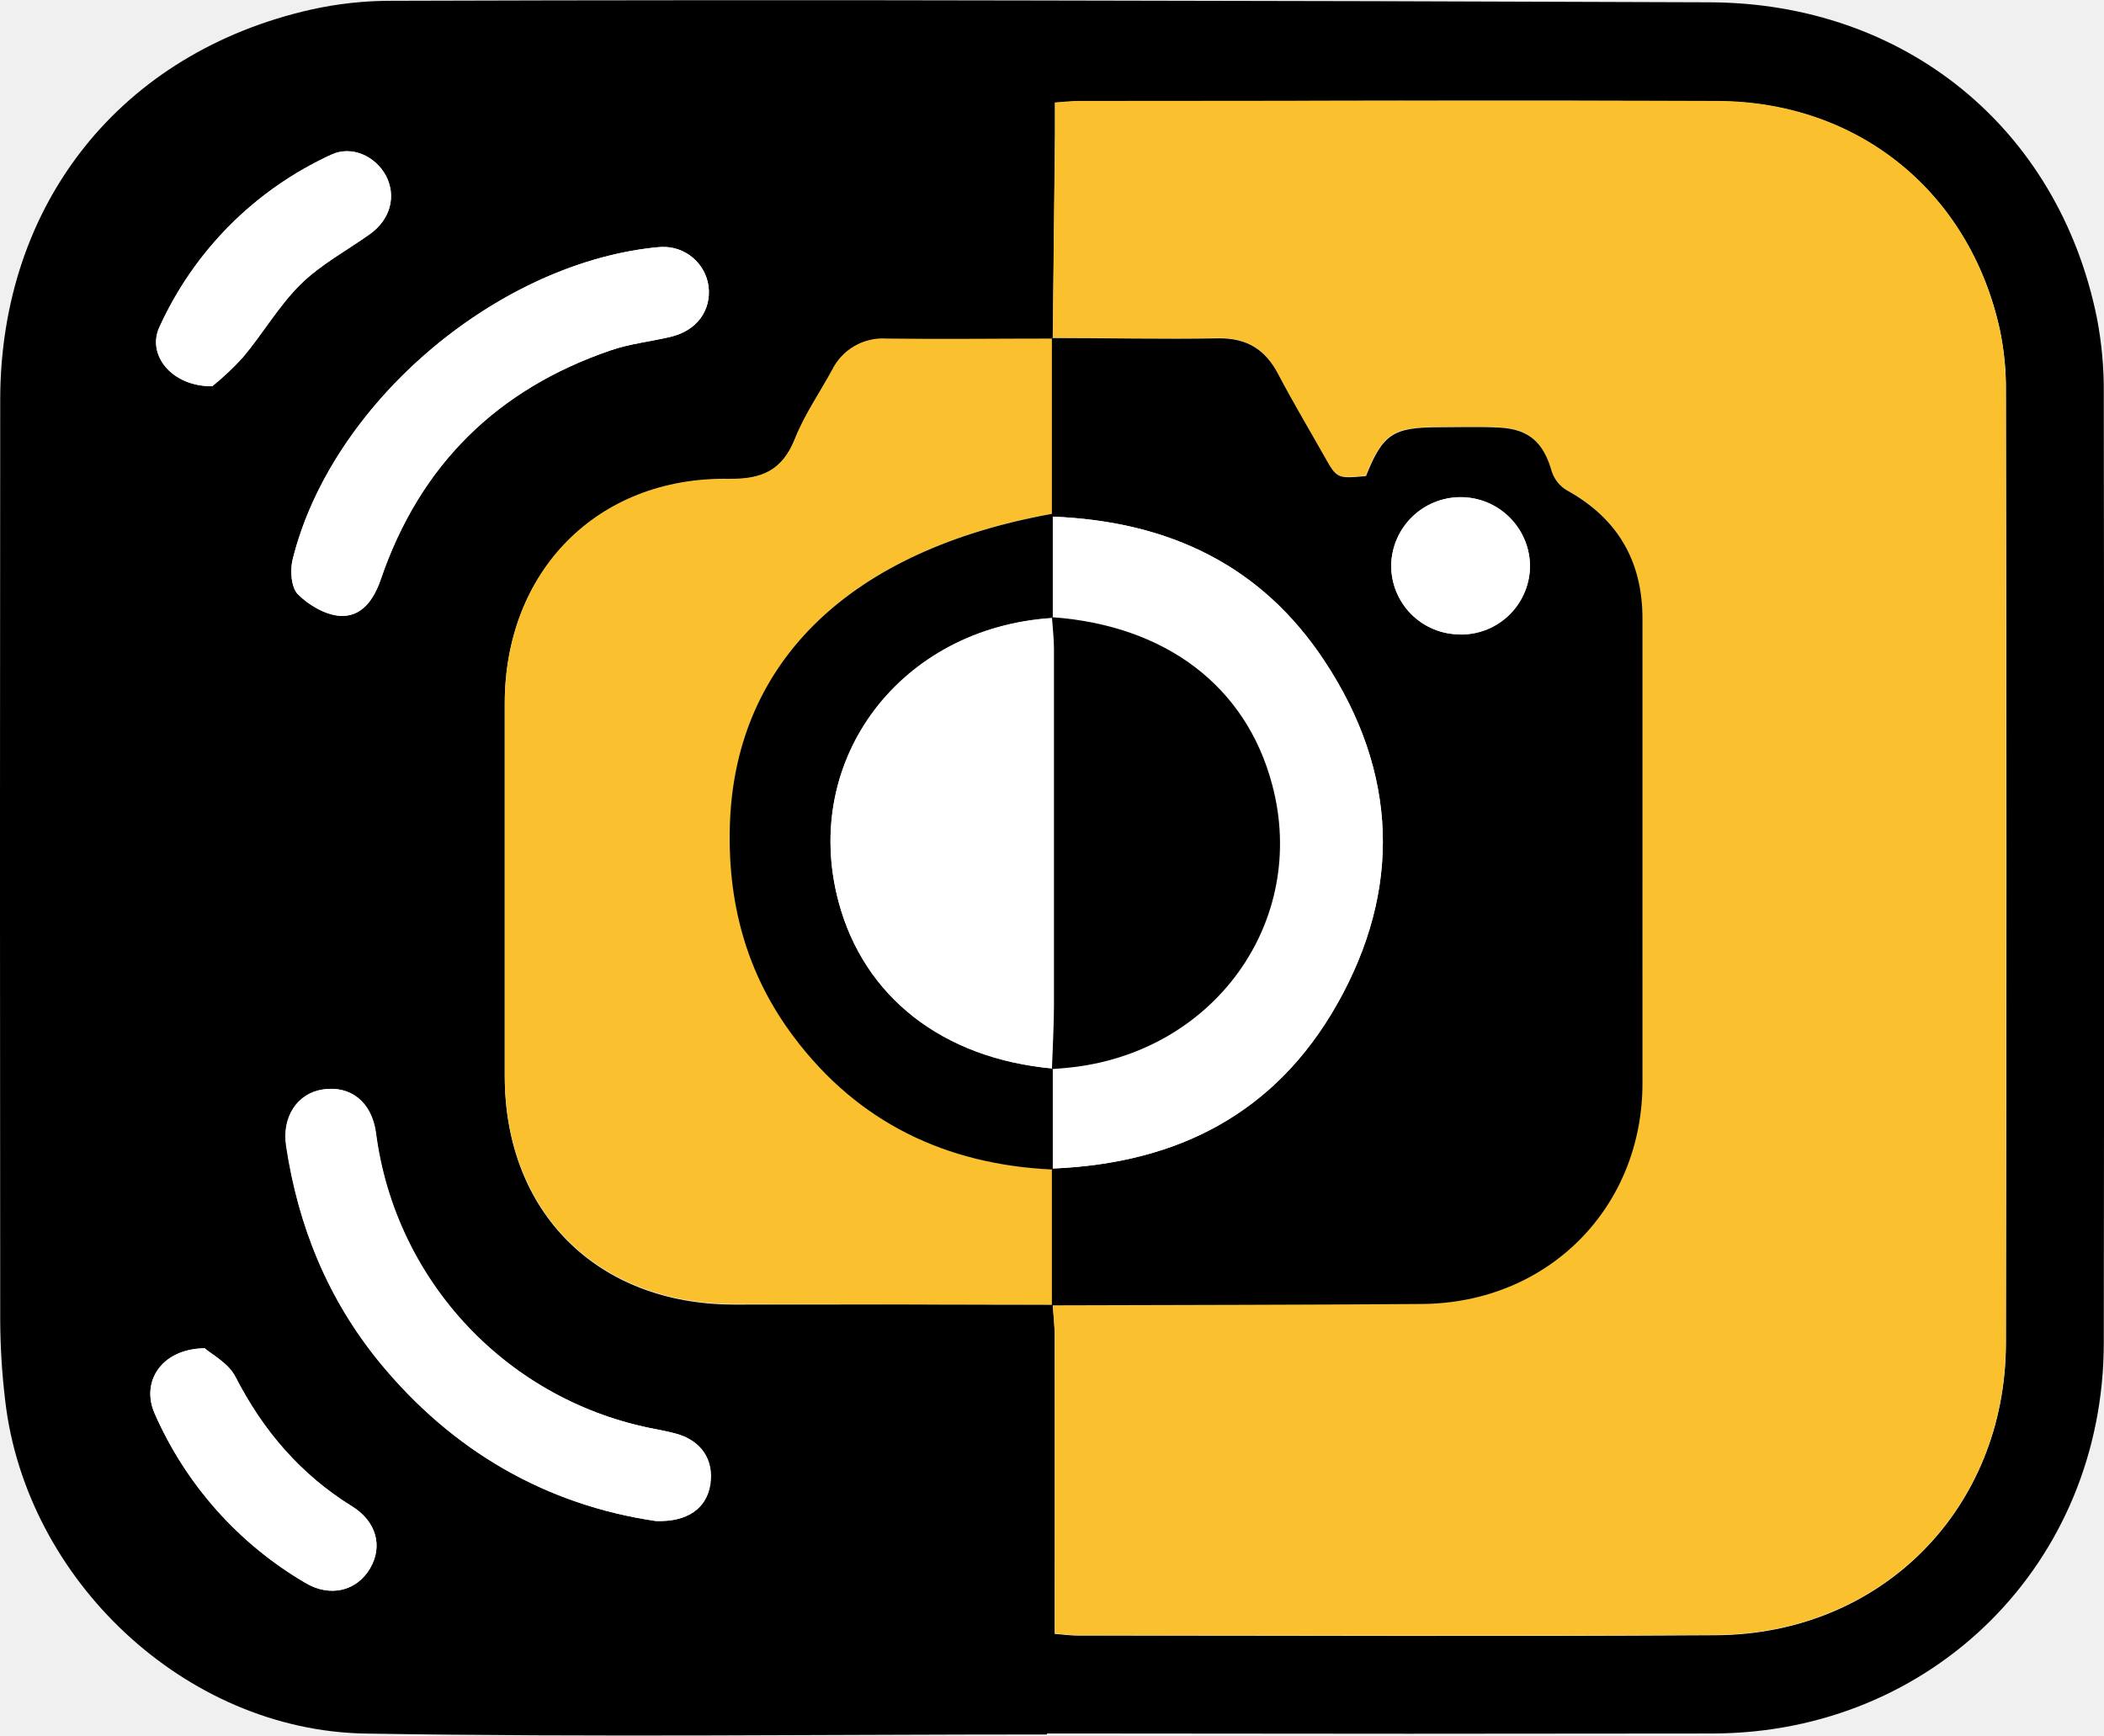
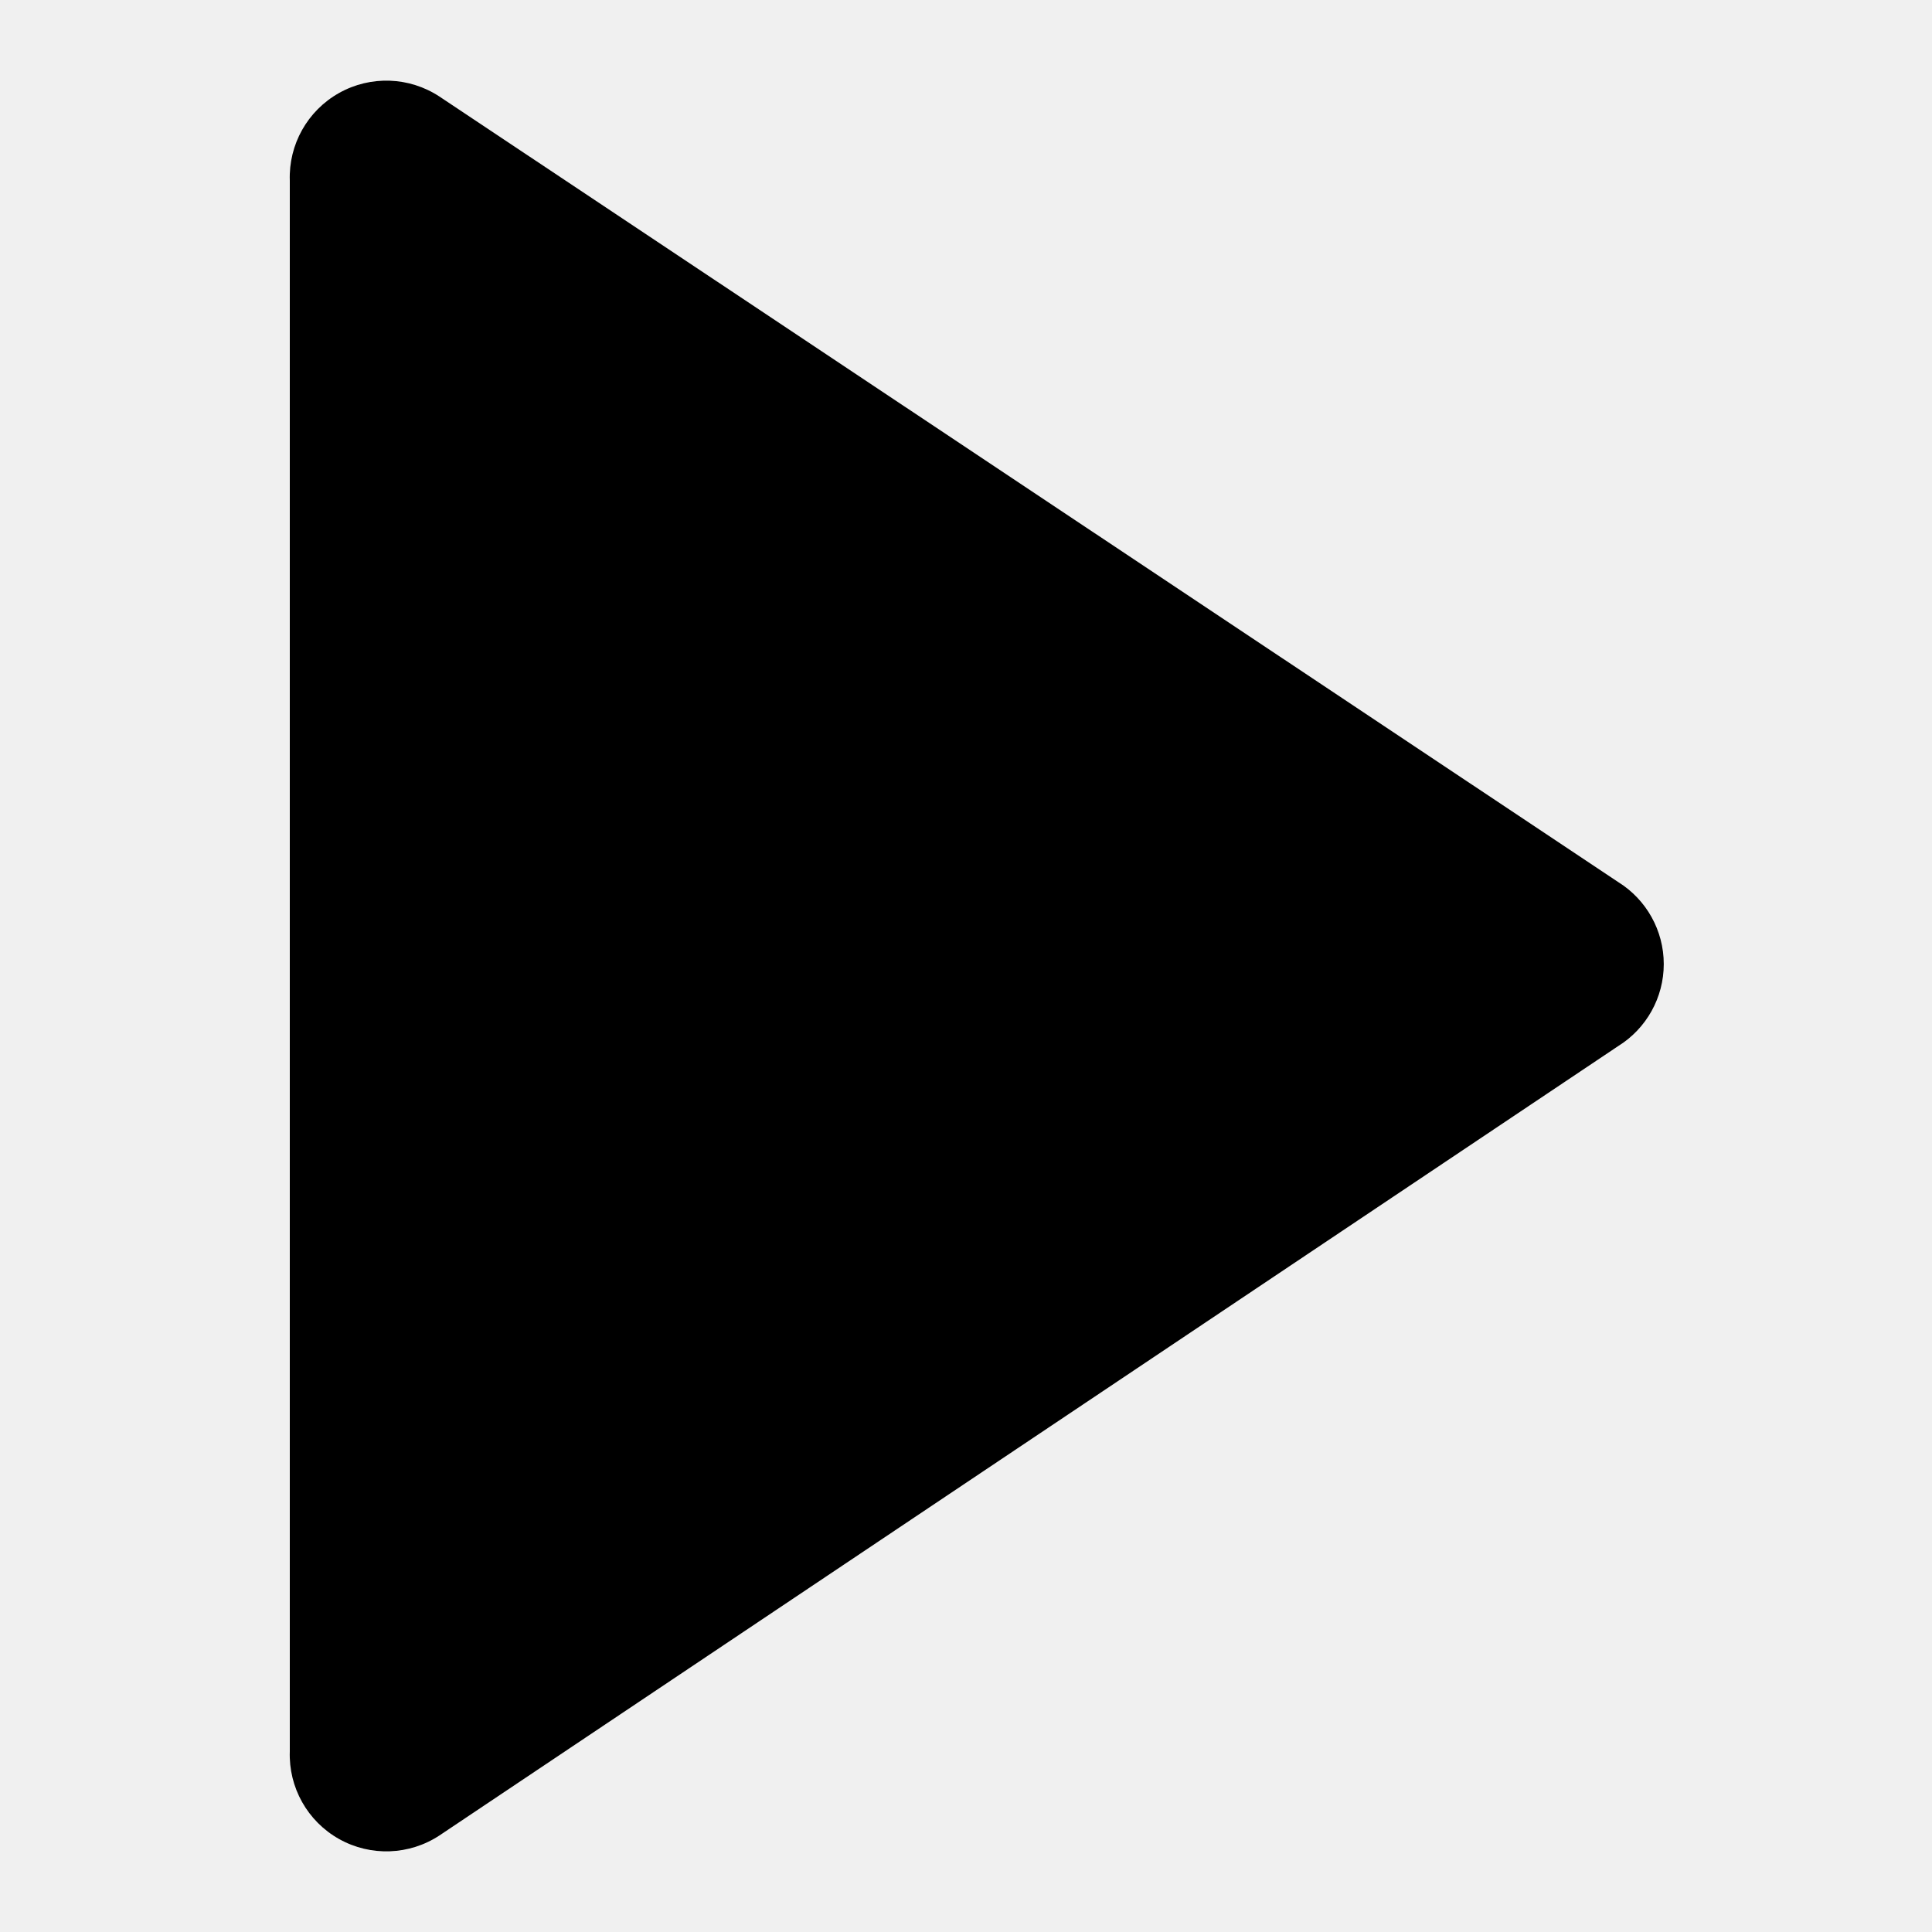
- <svg xmlns="http://www.w3.org/2000/svg" width="138.23mm" height="114.04mm" viewBox="0 0 391.84 323.25" version="1.1" id="svg28">
-   <defs id="defs32" />
-   <path d="M234.66,354.51c-42.32,0-84.64.54-126.95-.17-33.59-.56-63.21-28.66-67.08-62a130.62,130.62,0,0,1-.93-14.92q-.09-85.73,0-171.44c0-36.57,22.46-64.81,58.05-72.78a68.39,68.39,0,0,1,14.83-1.6q59.73-.19,119.46-.06,63,.09,125.94.34c36.33.09,65,23.34,72.2,58.79a71,71,0,0,1,1.28,13.89q.12,88.47,0,176.94c0,41-31.82,72.77-72.86,72.83q-56.48.09-113,0h-11Zm1.06-80.06c.14,2,.38,4,.38,5.95q.06,25,0,50v5.38c1.86.14,3,.31,4.14.31,39.66,0,79.31.19,119-.06,30.81-.19,53.89-23.49,54-54.31q.19-88.72,0-177.45a53,53,0,0,0-1.13-11.39c-5.6-25.54-26.26-42.44-52.52-42.56-39.66-.2-79.31-.06-119,0-1.3,0-2.61.16-4.44.28,0,2.16,0,4.12,0,6.08q-.19,19-.41,37.94c-10.32,0-20.64.09-31,0a10.5,10.5,0,0,0-10.14,5.88c-2.31,4.23-5.1,8.25-6.87,12.69-2.37,5.94-6.08,7.64-12.47,7.55-24.38-.35-41.58,17.23-41.6,41.76q0,34.71,0,69.41c0,25.34,17.21,42.48,42.64,42.53Q206,274.4,235.72,274.45Zm-74,40.3c6,.23,9.49-2.4,10.16-6.75.73-4.74-1.73-8.33-6.6-9.59-1.13-.29-2.28-.53-3.42-.75a64.61,64.61,0,0,1-52.25-55.28c-.79-5.67-4.72-8.83-9.94-8-4.73.77-7.55,5.15-6.75,10.49,2.25,14.95,7.78,28.52,17.37,40.27C124,301.85,141.52,311.78,161.75,314.75Zm1.14-237.3c-.5,0-1,.07-1.5.13-29.79,3.3-60.11,29.39-67.2,58.09-.51,2-.29,5.22,1,6.5,2,2,5.14,3.84,7.89,4,4,.22,6.25-3.07,7.53-6.82,7.27-21.26,21.67-35.43,42.87-42.66,3.58-1.23,7.45-1.62,11.16-2.51,4.83-1.16,7.56-4.92,7-9.45A8.48,8.48,0,0,0,162.89,77.45ZM77.79,282.58c-8.07.08-11.94,6.25-9.33,12.15a68.37,68.37,0,0,0,28,31.51c4.67,2.81,9.65,1.56,12.13-2.69,2.37-4.07,1.21-8.69-3.39-11.54-9.61-5.95-16.56-14.09-21.7-24.12C82.19,285.31,79,283.68,77.79,282.58Zm1.4-179.19A51.7,51.7,0,0,0,84.92,98c3.72-4.44,6.68-9.59,10.76-13.62,3.73-3.67,8.54-6.24,12.86-9.31,3.85-2.74,5-7.11,3-10.92-2-3.65-6.38-5.67-10.17-3.89a64.75,64.75,0,0,0-32,32.12C67,97.49,71.57,103.46,79.19,103.39Z" transform="translate(-39.66 -31.46)" id="path4" />
-   <path d="M235.71,94.55q.21-19,.41-37.94c0-2,0-3.92,0-6.08,1.83-.12,3.14-.28,4.44-.28,39.66,0,79.31-.15,119,0,26.26.12,46.92,17,52.52,42.56a53,53,0,0,1,1.13,11.39q.1,88.73,0,177.45c-.07,30.82-23.15,54.12-54,54.31-39.66.25-79.31.07-119,.06-1.14,0-2.28-.17-4.14-.31v-5.38q0-25,0-50c0-2-.24-4-.38-5.95l-.16.13c23-.07,45.94-.08,68.91-.24,23.39-.16,41-17.84,41.06-41.17.06-28.8,0-57.6,0-86.4,0-10.81-4.61-18.77-14.11-24a6.32,6.32,0,0,1-2.77-3.45c-1.53-5.4-4.21-7.93-9.79-8.22-3.82-.2-7.65-.08-11.48-.06-8.35,0-10.25,1.33-13.34,9.09-5.43.5-5.42.49-7.82-3.78-2.85-5.06-5.84-10-8.53-15.19-2.41-4.62-5.88-6.77-11.2-6.68-10.31.19-20.63,0-30.95-.06Z" transform="translate(-39.66 -31.46)" fill="#fff" id="path6" style="fill:#fbc02d;fill-opacity:1" />
-   <path d="M235.72,274.45q-29.7-.06-59.41-.12c-25.43-.05-42.62-17.19-42.64-42.53q0-34.71,0-69.41c0-24.53,17.22-42.11,41.6-41.76,6.39.09,10.1-1.61,12.47-7.55,1.77-4.44,4.56-8.46,6.87-12.69a10.5,10.5,0,0,1,10.14-5.88c10.32.13,20.64,0,31,0l-.14-.14v32.75c-37.41,6.75-58.75,27.32-59.95,57.33-.59,14.86,3,28.38,12,40.25,12,15.85,28.31,23.62,47.95,24.54v25.3Z" transform="translate(-39.66 -31.46)" fill="#fff" id="path8" style="fill:#fbc02d;fill-opacity:1" />
-   <path d="M161.75,314.75c-20.23-3-37.77-12.9-51.43-29.6C100.73,273.4,95.2,259.83,93,244.88c-.8-5.34,2-9.72,6.75-10.49,5.22-.84,9.15,2.32,9.94,8a64.61,64.61,0,0,0,52.25,55.28c1.14.22,2.29.46,3.42.75,4.87,1.26,7.33,4.85,6.6,9.59C171.24,312.35,167.77,315,161.75,314.75Z" transform="translate(-39.66 -31.46)" fill="#fff" id="path10" />
-   <path d="M162.89,77.45a8.48,8.48,0,0,1,8.72,7.27c.57,4.53-2.16,8.29-7,9.45-3.71.89-7.58,1.28-11.16,2.51-21.2,7.23-35.6,21.4-42.87,42.66-1.28,3.75-3.5,7-7.53,6.82-2.75-.15-5.88-2-7.89-4-1.27-1.28-1.49-4.47-1-6.5,7.09-28.7,37.41-54.79,67.2-58.09C161.89,77.52,162.39,77.49,162.89,77.45Z" transform="translate(-39.66 -31.46)" fill="#fff" id="path12" />
-   <path d="M77.79,282.58c1.22,1.1,4.4,2.73,5.72,5.31,5.14,10,12.09,18.17,21.7,24.12,4.6,2.85,5.76,7.47,3.39,11.54-2.48,4.25-7.46,5.5-12.13,2.69a68.37,68.37,0,0,1-28-31.51C65.85,288.83,69.72,282.66,77.79,282.58Z" transform="translate(-39.66 -31.46)" fill="#fff" id="path14" />
-   <path d="M79.19,103.39c-7.62.07-12.24-5.9-9.86-11a64.75,64.75,0,0,1,32-32.12c3.79-1.78,8.22.24,10.17,3.89,2,3.81.86,8.18-3,10.92-4.32,3.07-9.13,5.64-12.86,9.31-4.08,4-7,9.18-10.76,13.62A51.7,51.7,0,0,1,79.19,103.39Z" transform="translate(-39.66 -31.46)" fill="#fff" id="path16" />
-   <path d="M235.56,274.58v-25.3c-19.64-.92-36-8.69-47.95-24.54-9-11.87-12.58-25.39-12-40.25,1.2-30,22.54-50.58,59.95-57.33V94.41c10.32,0,20.64.25,30.95.06,5.32-.09,8.79,2.06,11.2,6.68,2.69,5.14,5.68,10.13,8.53,15.19,2.4,4.27,2.39,4.28,7.82,3.78,3.09-7.76,5-9.06,13.34-9.09,3.83,0,7.66-.14,11.48.06,5.58.29,8.26,2.82,9.79,8.22a6.32,6.32,0,0,0,2.77,3.45c9.5,5.24,14.12,13.2,14.11,24,0,28.8,0,57.6,0,86.4,0,23.33-17.67,41-41.06,41.17C281.5,274.5,258.53,274.51,235.56,274.58Zm.17-128c-28.3,1.75-46.9,26.31-39.93,52.74,4.7,17.82,19.43,29.32,39.93,31.17V249.1c23.85-1,41.6-10.72,52.83-30.41,12.26-21.52,11.43-43.46-2.24-64.14-11.59-17.56-28.62-26-50.59-26.87Zm75.93,3.07a12.82,12.82,0,0,0,12.94-13,12.93,12.93,0,0,0-25.85,0A12.8,12.8,0,0,0,311.66,149.61Z" transform="translate(-39.66 -31.46)" id="path18" />
-   <path d="M235.73,146.54V127.68c22,.89,39,9.31,50.59,26.87,13.67,20.68,14.5,42.62,2.24,64.14-11.23,19.69-29,29.45-52.83,30.41V230.45l-.16.13,3-.25c27.18-2.66,44.9-27.22,38.06-52.77-4.9-18.29-19.85-29.63-41-31.15Z" transform="translate(-39.66 -31.46)" fill="#fff" id="path20" />
-   <path d="M235.73,230.45c-20.5-1.85-35.23-13.35-39.93-31.17-7-26.43,11.63-51,39.93-52.74l-.16-.13c.13,2,.37,4,.38,5.94q0,33.15,0,66.31c0,4-.25,8-.38,11.92Z" transform="translate(-39.66 -31.46)" fill="#fff" id="path22" />
-   <path d="M311.66,149.61a12.8,12.8,0,0,1-12.91-13,12.93,12.93,0,0,1,25.85,0A12.82,12.82,0,0,1,311.66,149.61Z" transform="translate(-39.66 -31.46)" fill="#fff" id="path24" />
-   <path d="M235.57,230.58c.13-4,.37-8,.38-11.92q0-33.16,0-66.31c0-2-.25-4-.38-5.94,21.19,1.52,36.14,12.86,41,31.15,6.84,25.55-10.88,50.11-38.06,52.77Z" transform="translate(-39.66 -31.46)" id="path26" />
+ <svg xmlns="http://www.w3.org/2000/svg" width="20" height="20" viewBox="0 0 20 20">
+   <path fill-rule="evenodd" d="M16.75 10.83L4.55 19A1 1 0 0 1 3 18.13V1.87A1 1 0 0 1 4.55 1l12.2 8.13a1 1 0 0 1 0 1.7z" />
</svg>
